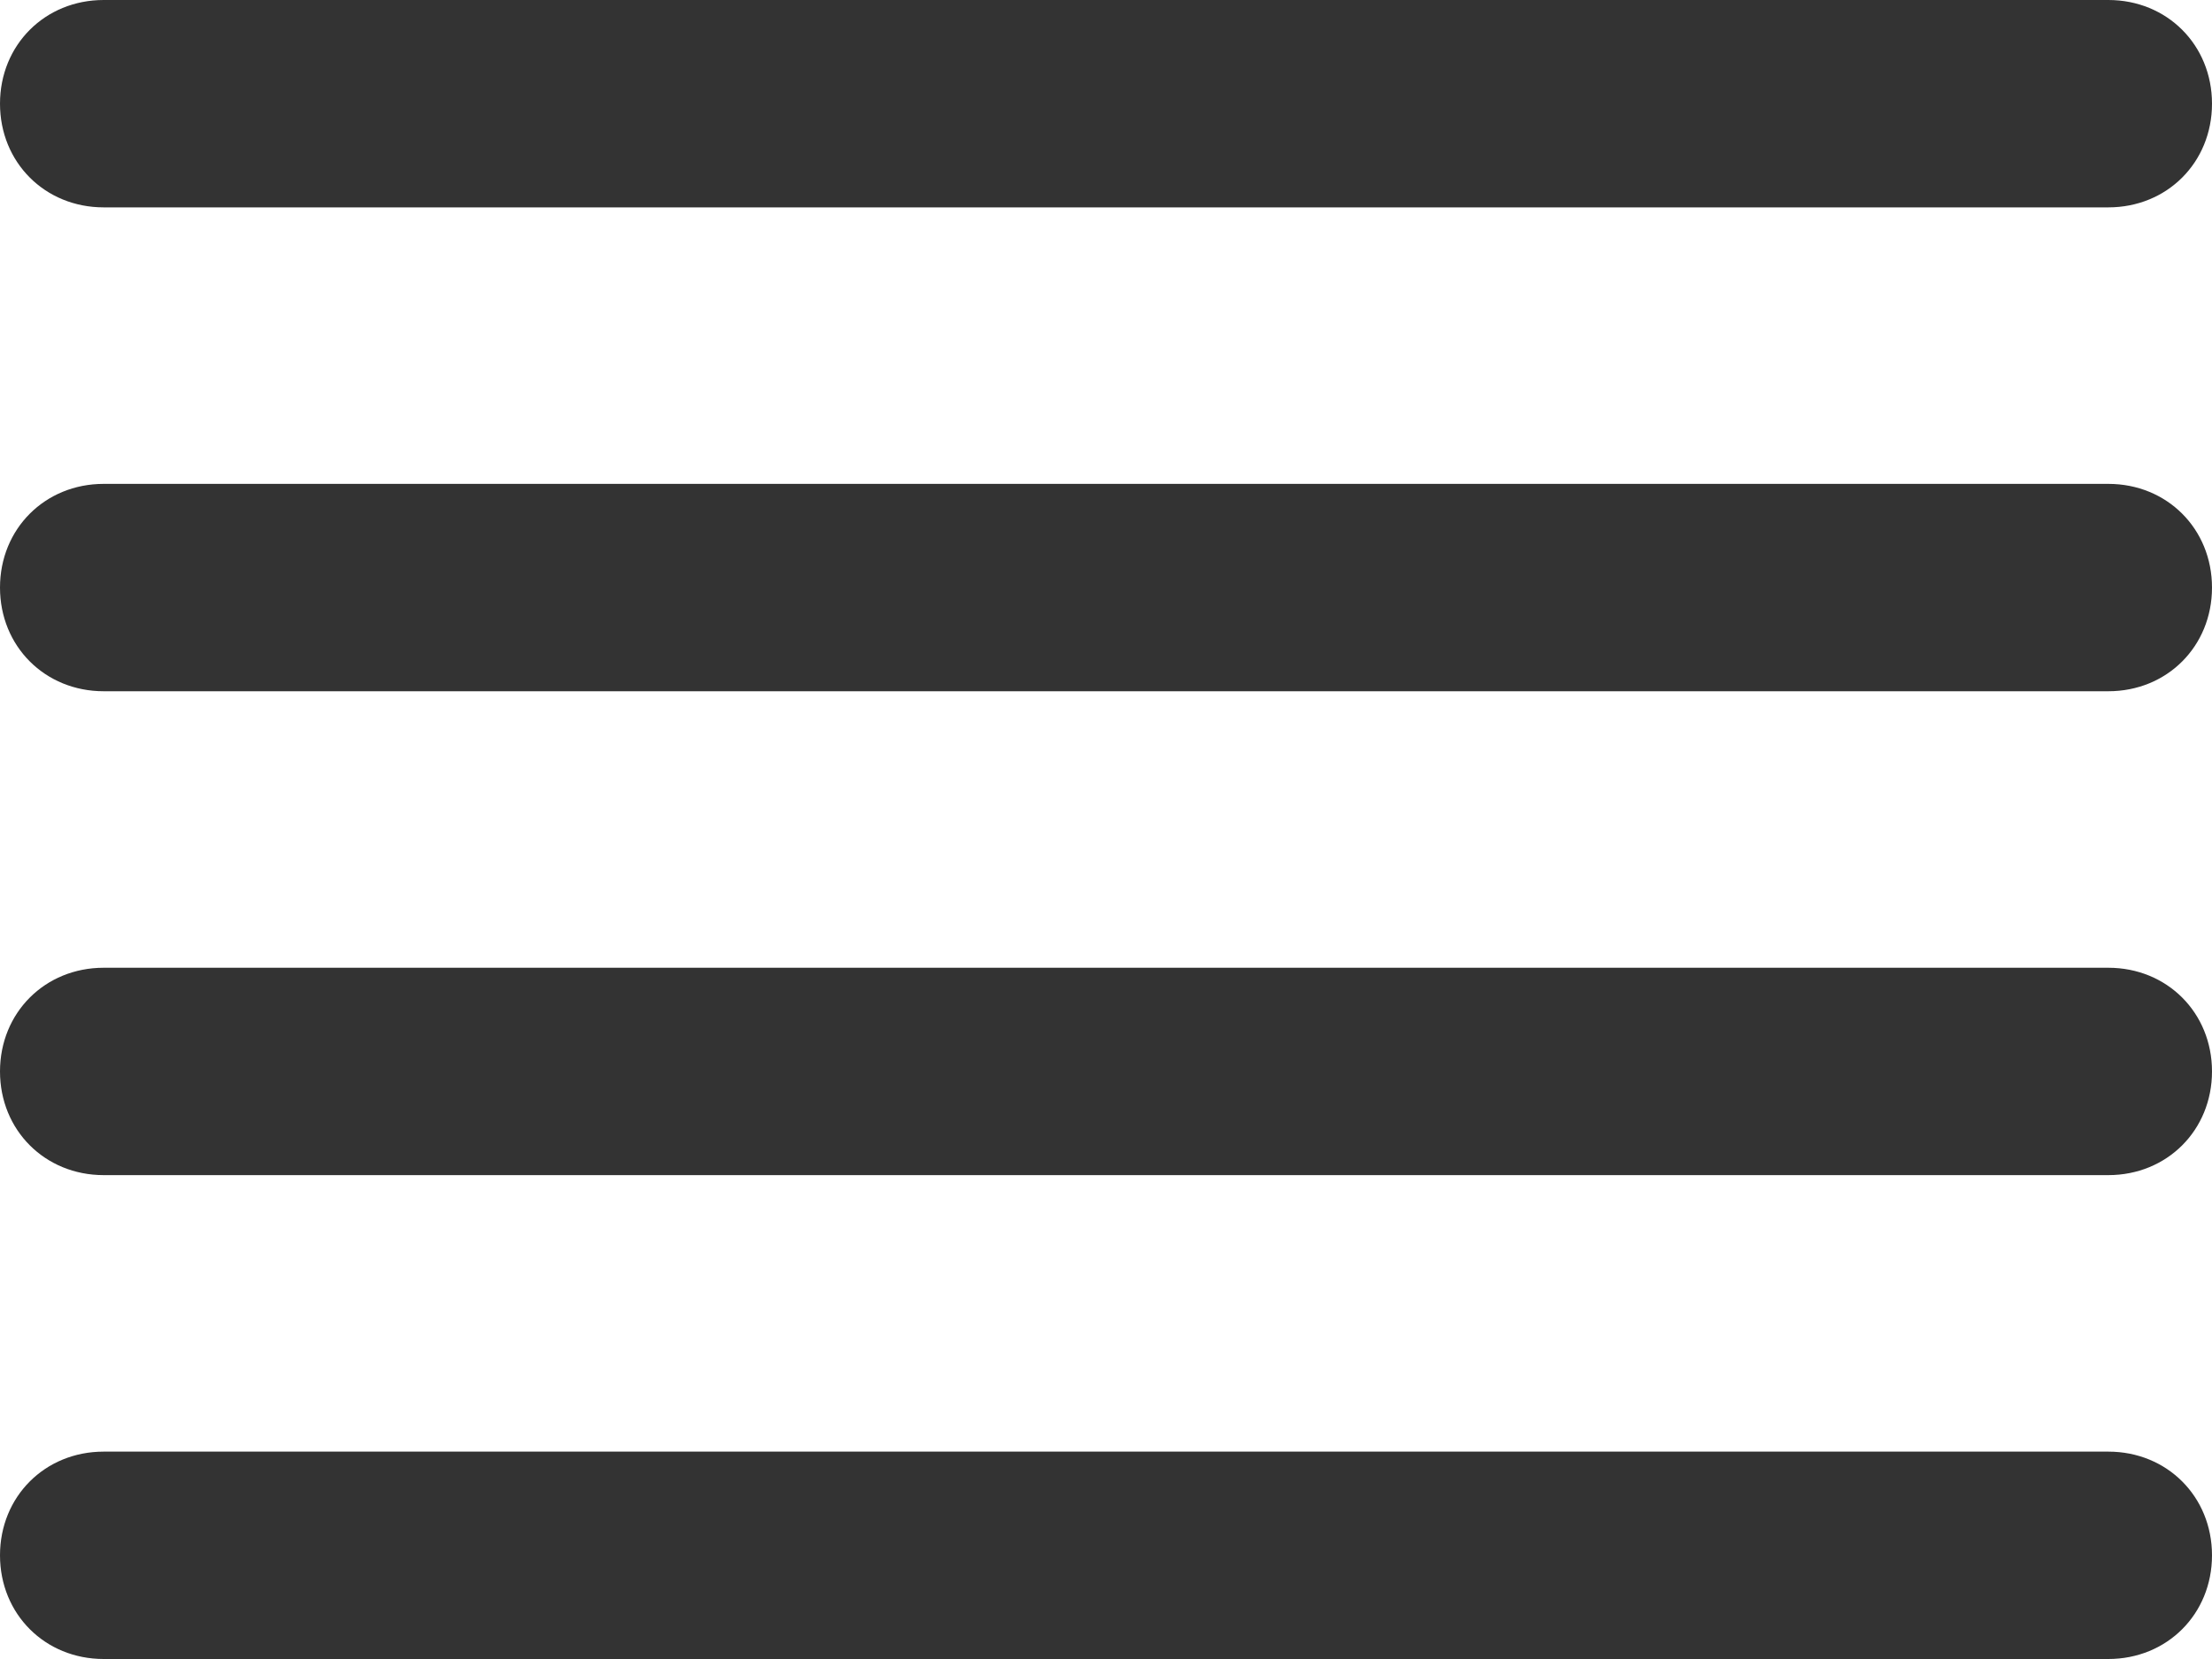
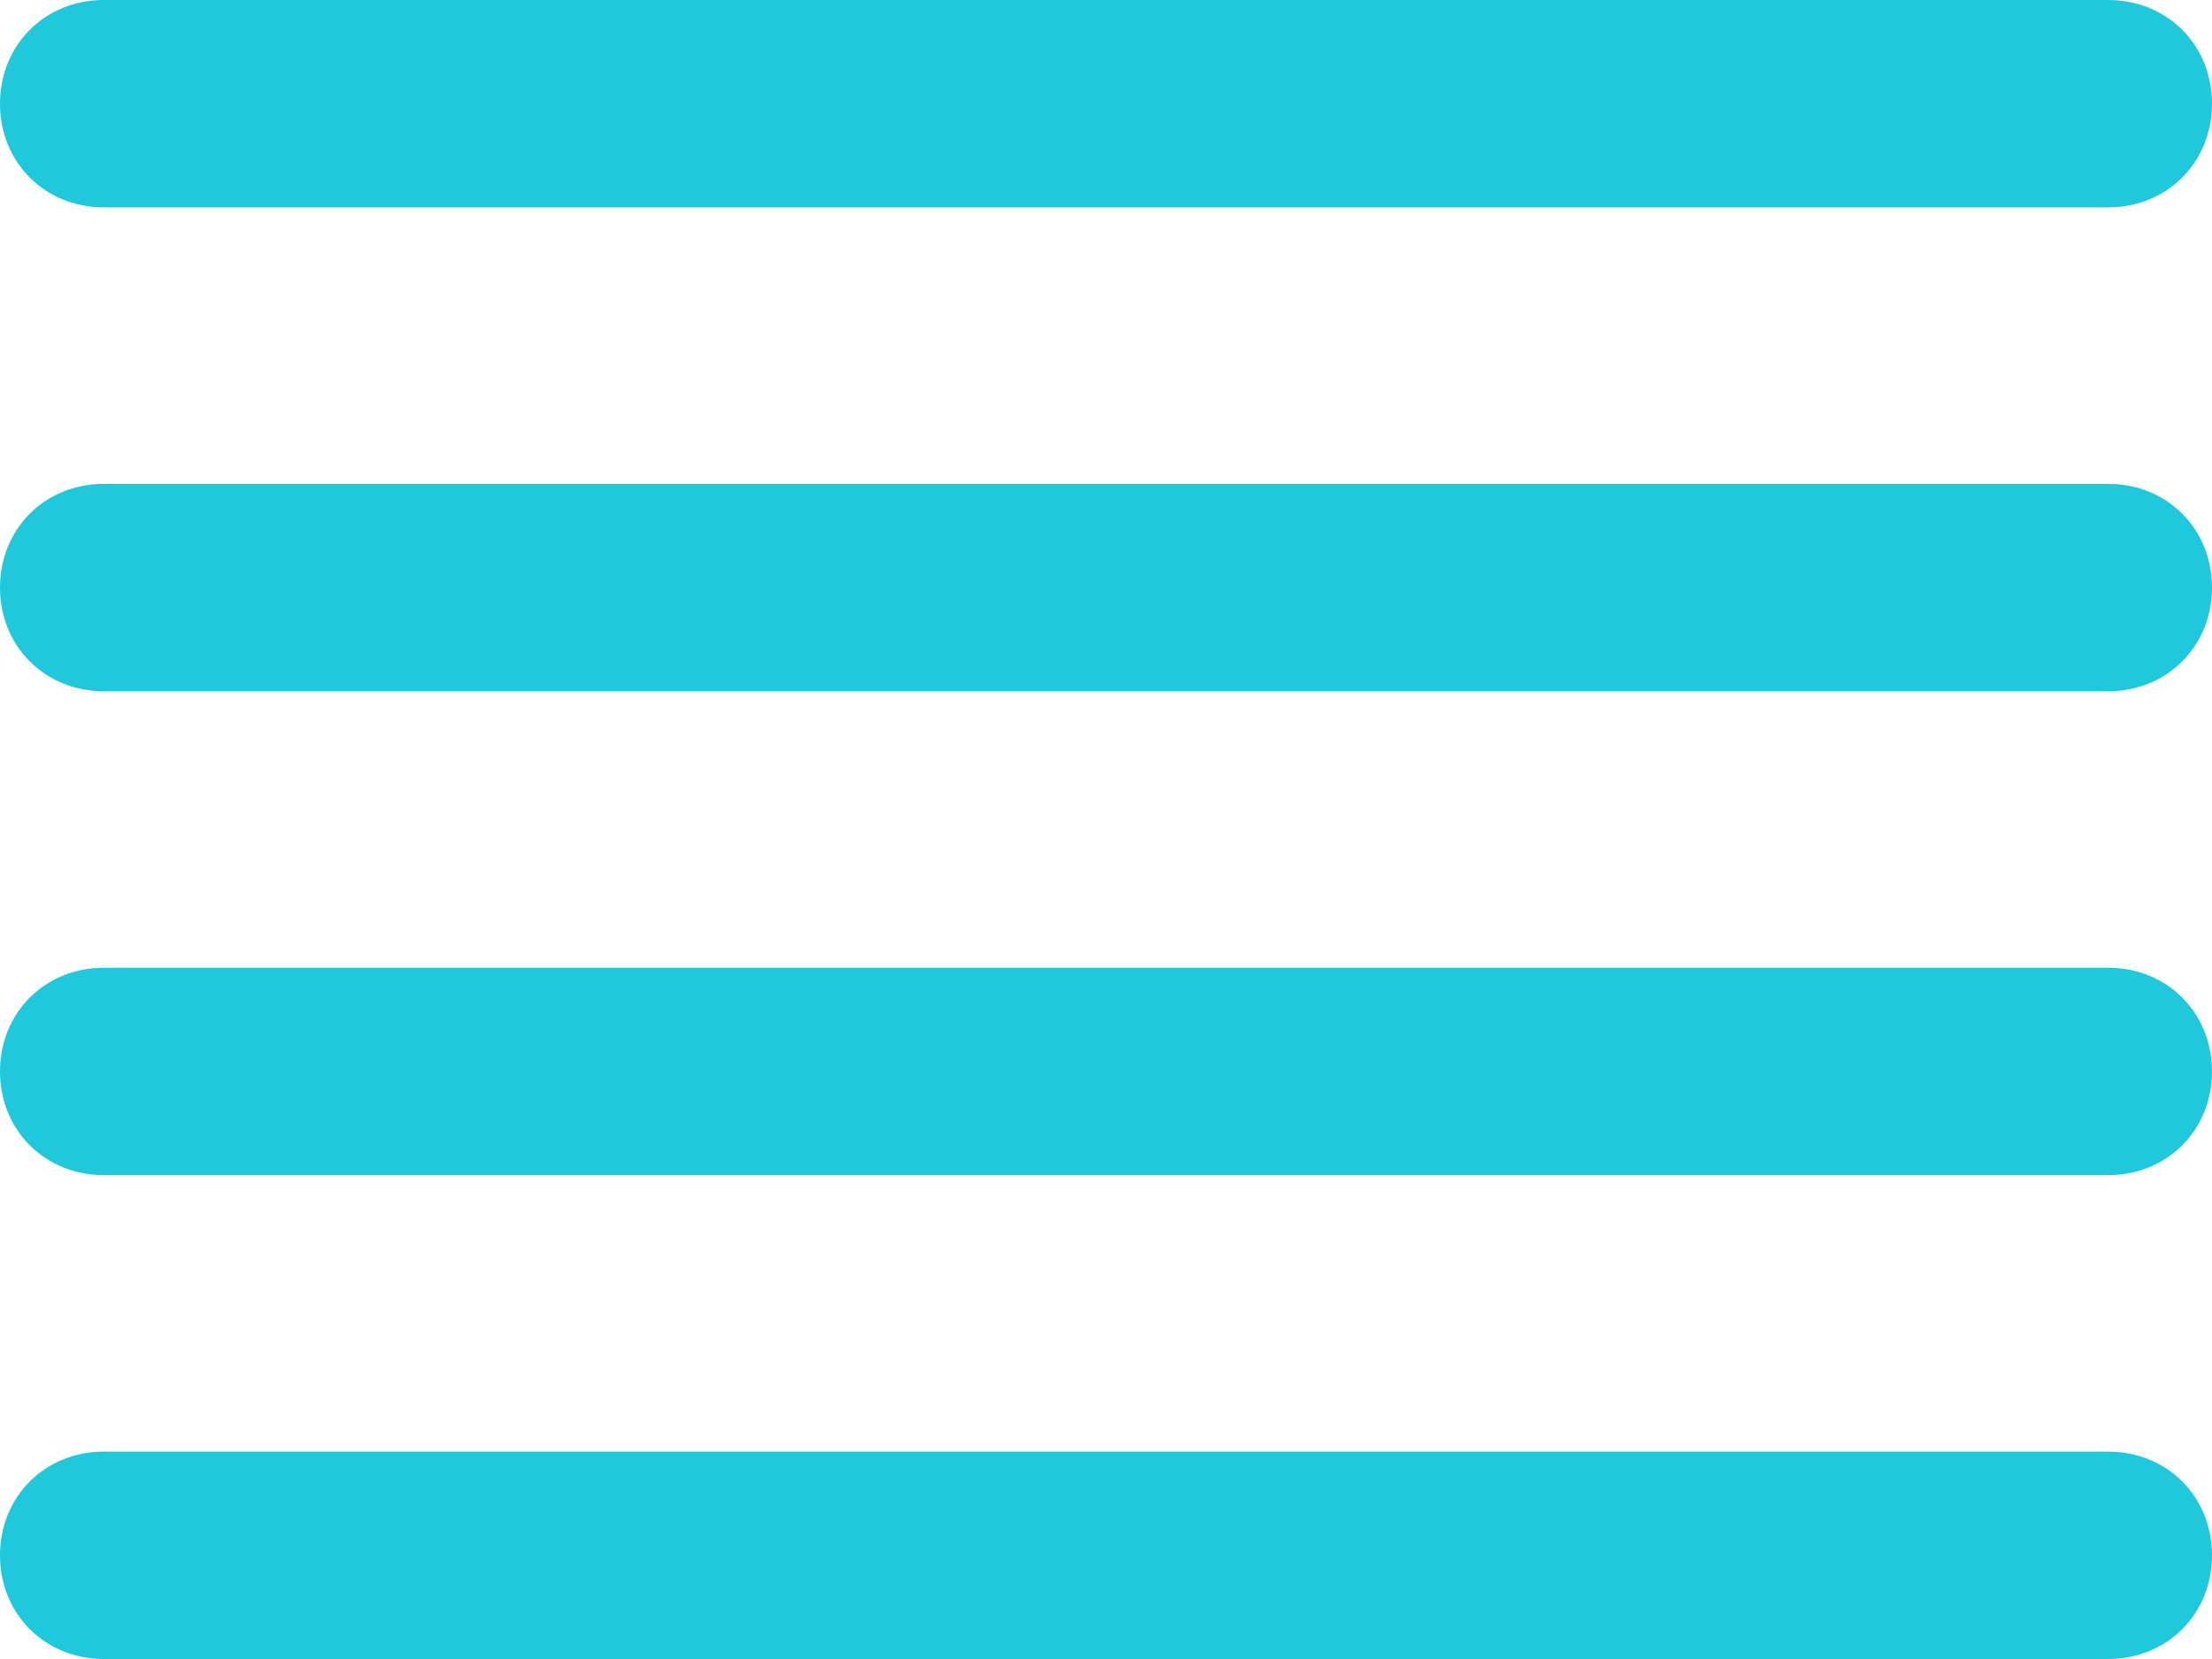
<svg xmlns="http://www.w3.org/2000/svg" version="1.1" id="Layer_1" x="0px" y="0px" viewBox="0 0 64 48" style="enable-background:new 0 0 64 48;" xml:space="preserve">
  <style type="text/css">
- 	.st0{fill:#333333;}
+ 	.st0{fill:#1fc8db;}
</style>
  <g>
    <path class="st0" d="M3,6h58c1.7,0,3-1.3,3-3s-1.3-3-3-3H3C1.3,0,0,1.3,0,3S1.3,6,3,6z" />
    <path class="st0" d="M61,28H3c-1.7,0-3,1.3-3,3s1.3,3,3,3h58c1.7,0,3-1.3,3-3S62.7,28,61,28z" />
    <path class="st0" d="M61,14H3c-1.7,0-3,1.3-3,3s1.3,3,3,3h58c1.7,0,3-1.3,3-3S62.7,14,61,14z" />
    <path class="st0" d="M61,42H3c-1.7,0-3,1.3-3,3s1.3,3,3,3h58c1.7,0,3-1.3,3-3S62.7,42,61,42z" />
  </g>
</svg>
